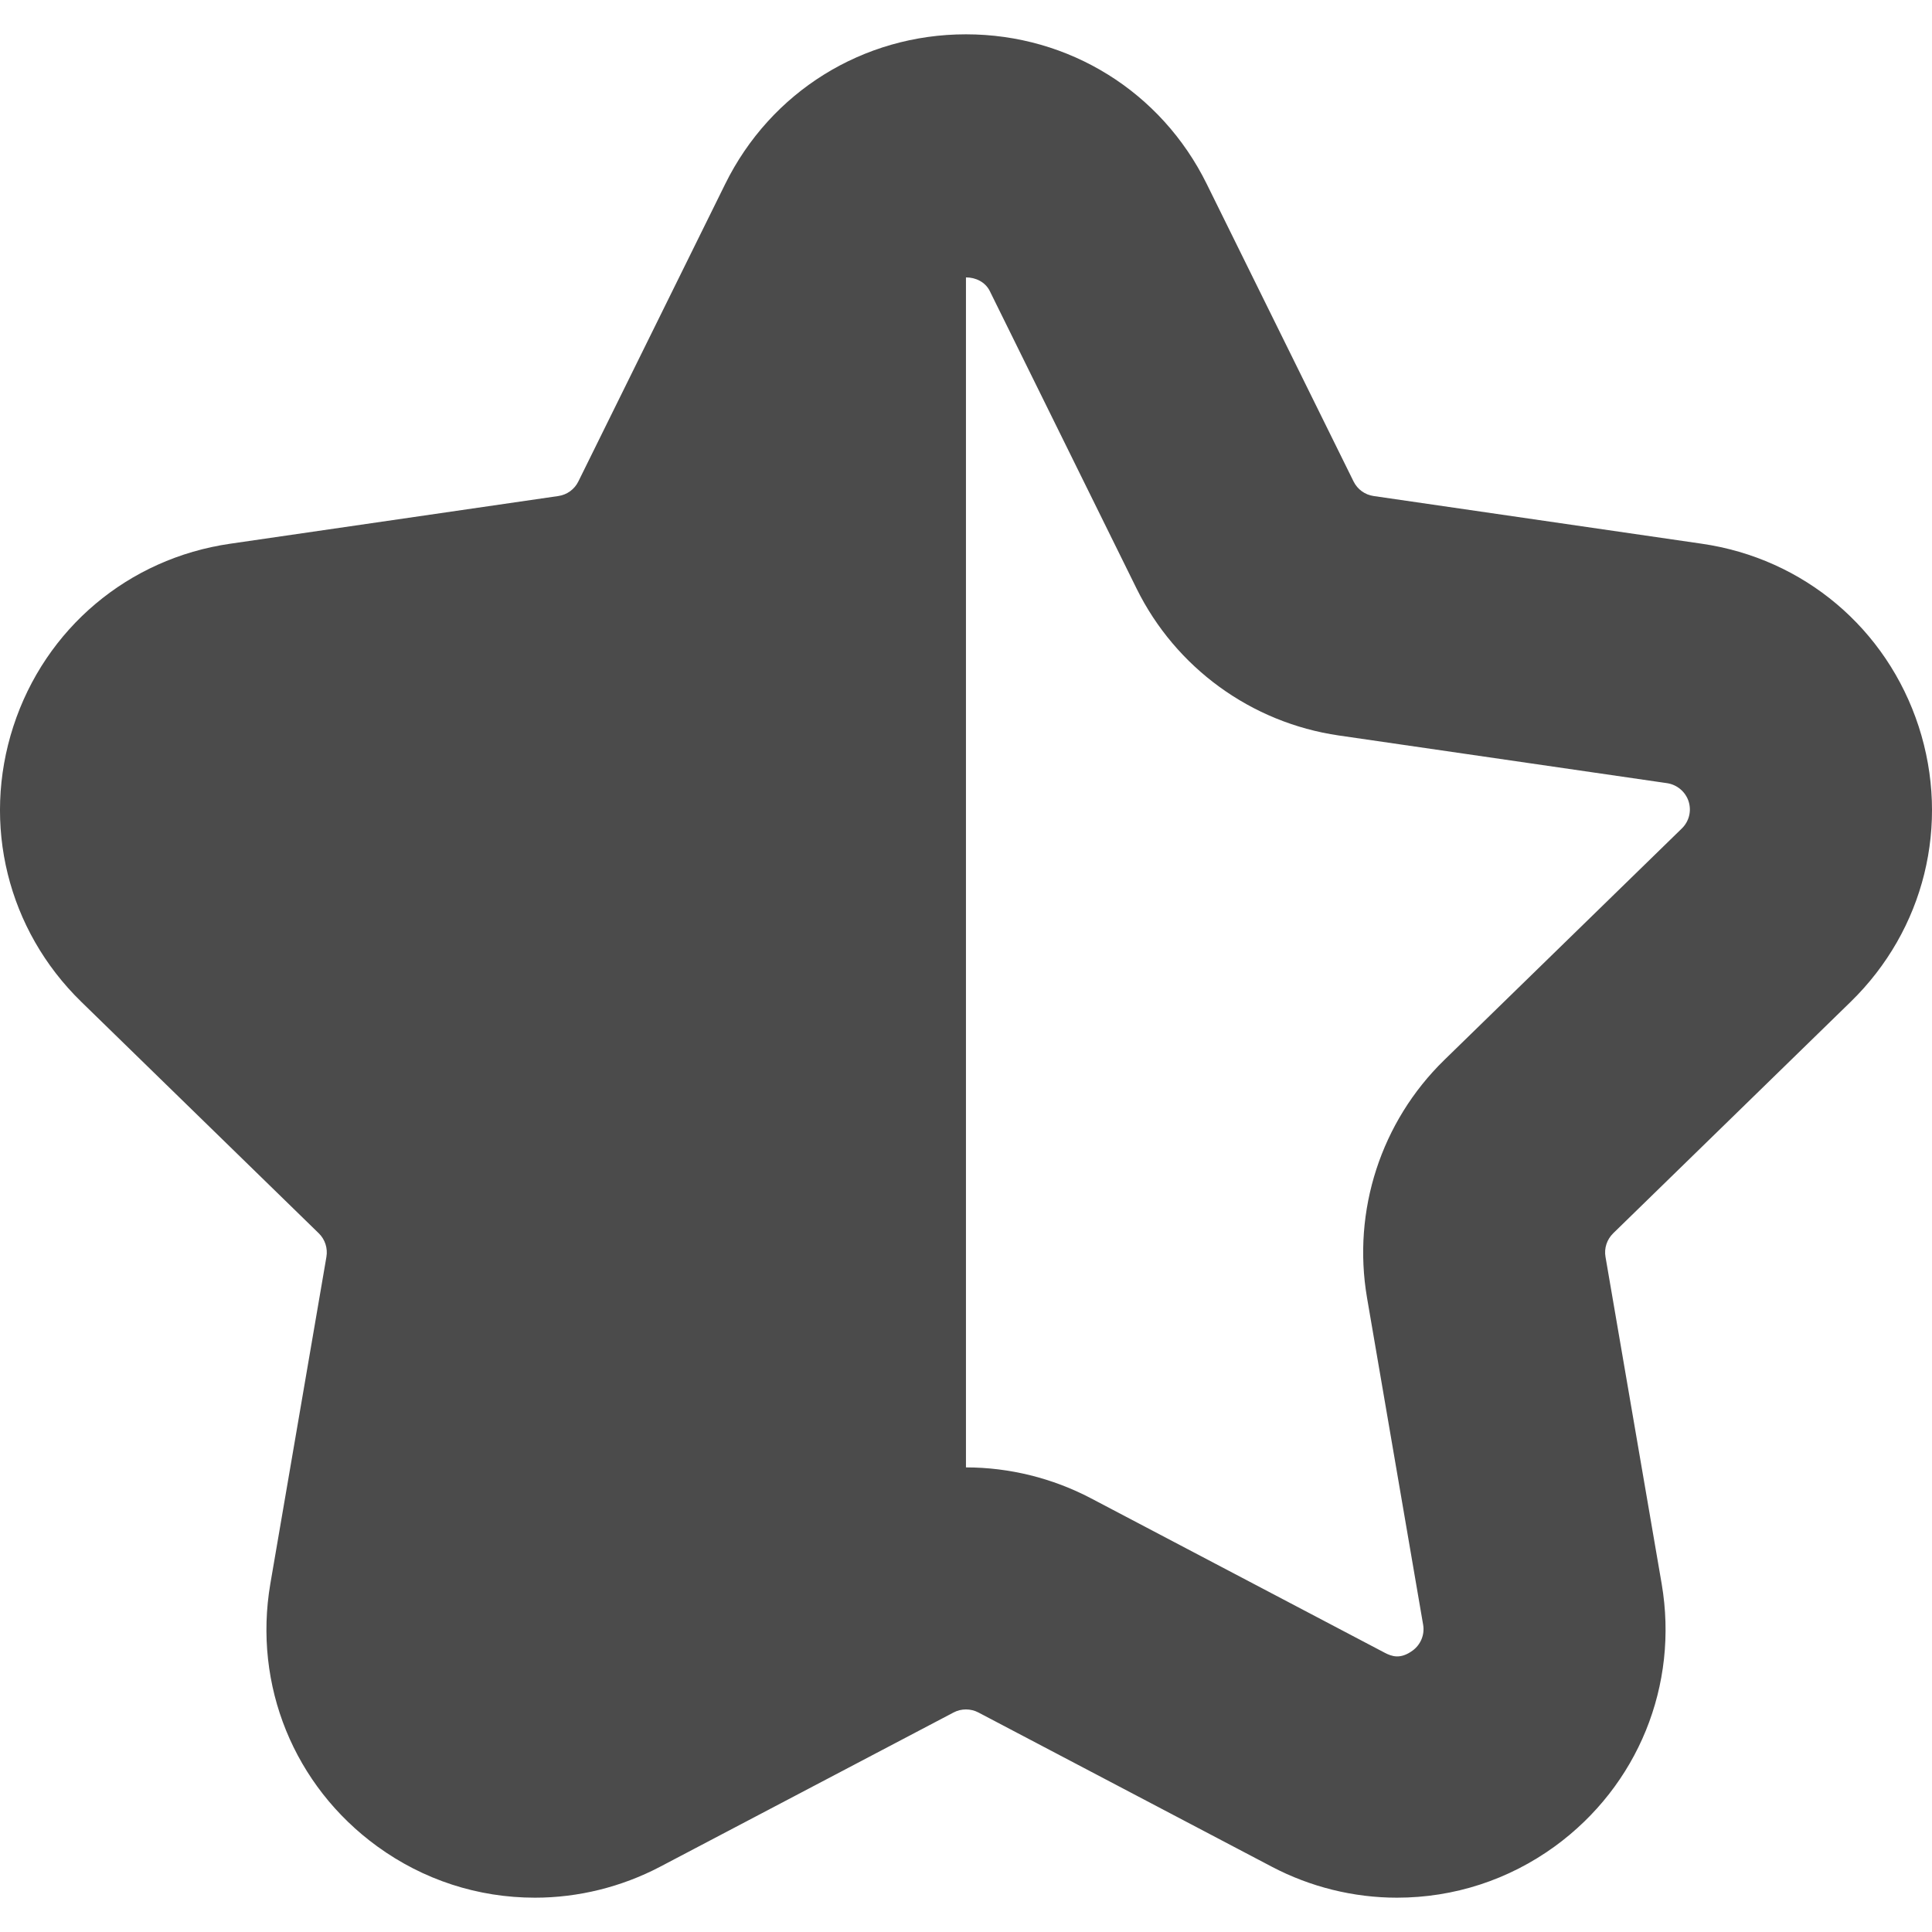
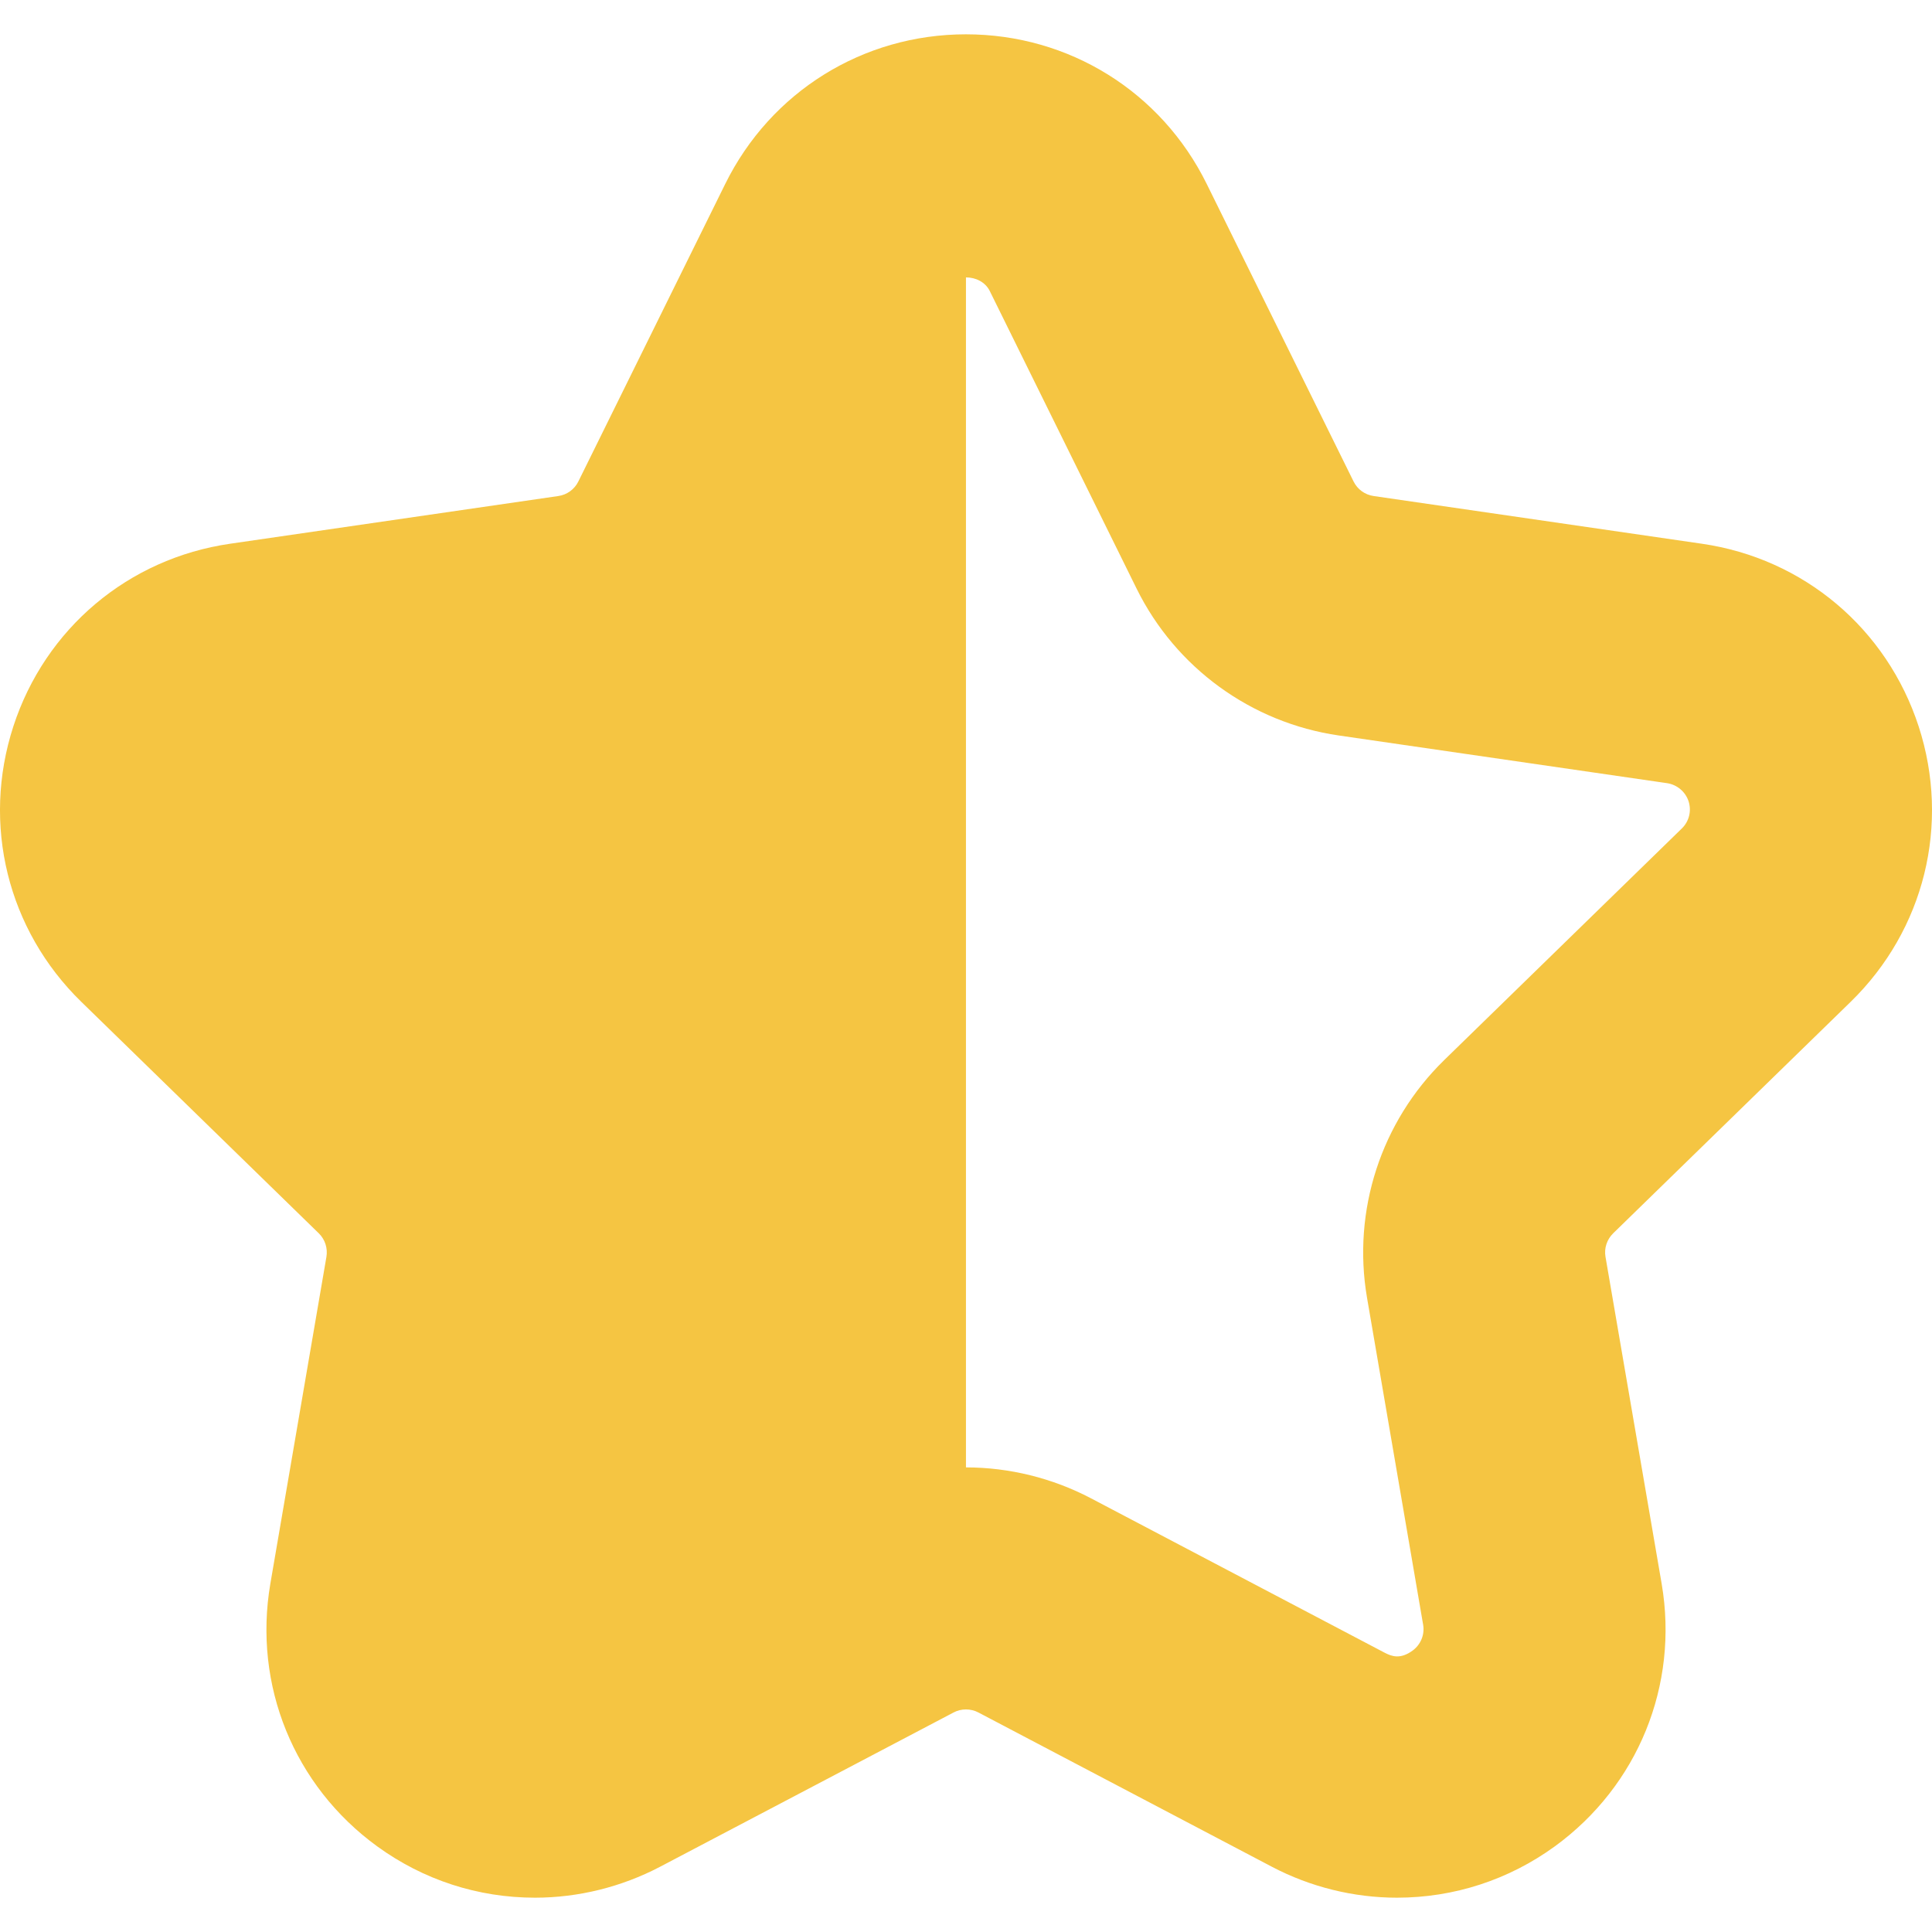
<svg xmlns="http://www.w3.org/2000/svg" version="1.1" id="_x32_" x="0px" y="0px" width="512px" height="512px" viewBox="0 0 512 512" style="width: 256px; height: 256px; opacity: 1;" xml:space="preserve">
  <defs id="defs1" />
  <style type="text/css" id="style1">

- 	.st0{fill:#4B4B4B;}
+ 	.st0{fill:#f5c542;}

</style>
-   <path id="path4" style="fill:#4b4b4b" d="m 255.989,9.094 c 27.313,0 51.767,15.219 63.814,39.672 l 38.904,78.828 c 1.032,2.093 3.017,3.529 5.314,3.857 l 86.984,12.643 c 26.985,3.907 49.016,22.468 57.469,48.438 8.422,25.953 1.513,53.906 -18.018,72.953 l -62.938,61.344 c -1.672,1.64 -2.438,3.953 -2.047,6.234 l 14.891,86.672 c 4.578,26.875 -6.281,53.531 -28.328,69.578 -12.235,8.875 -26.703,13.594 -41.844,13.594 -11.484,0 -22.937,-2.844 -33.109,-8.188 l -77.797,-40.893 c -2.031,-1.078 -4.562,-1.078 -6.578,0 l -77.797,40.893 c -10.187,5.344 -21.641,8.188 -33.125,8.188 -15.14,0 -29.593,-4.719 -41.812,-13.596 -22.062,-16.031 -32.922,-42.687 -28.328,-69.609 l 14.859,-86.607 c 0.39,-2.312 -0.36,-4.625 -2.016,-6.25 L 21.536,265.484 C 2.005,246.438 -4.902,218.484 3.536,192.5 11.973,166.563 33.989,148 60.989,144.094 l 86.969,-12.641 c 2.297,-0.328 4.282,-1.765 5.312,-3.859 l 38.906,-78.812 c 12.063,-24.469 36.516,-39.688 63.812,-39.688 z m 0,64.42 V 388.875 c 11.5,0 22.954,2.844 33.125,8.188 l 77.797,40.906 c 1.969,1.032 4.203,1.797 7.422,-0.531 2.188,-1.594 3.265,-4.25 2.812,-6.875 l -14.875,-86.672 c -3.937,-23.078 3.703,-46.61 20.469,-62.969 l 62.953,-61.359 c 1.938,-1.875 2.625,-4.656 1.797,-7.219 -0.828,-2.531 -3.062,-4.406 -5.703,-4.797 l -87.016,-12.641 c -23.172,-3.375 -43.203,-17.938 -53.562,-38.922 L 262.301,77.125 c -1.196,-2.409 -3.755,-3.616 -6.312,-3.611 z" />
+   <path id="path4" style="fill:#f5c542" d="m 255.989,9.094 c 27.313,0 51.767,15.219 63.814,39.672 l 38.904,78.828 c 1.032,2.093 3.017,3.529 5.314,3.857 l 86.984,12.643 c 26.985,3.907 49.016,22.468 57.469,48.438 8.422,25.953 1.513,53.906 -18.018,72.953 l -62.938,61.344 c -1.672,1.64 -2.438,3.953 -2.047,6.234 l 14.891,86.672 c 4.578,26.875 -6.281,53.531 -28.328,69.578 -12.235,8.875 -26.703,13.594 -41.844,13.594 -11.484,0 -22.937,-2.844 -33.109,-8.188 l -77.797,-40.893 c -2.031,-1.078 -4.562,-1.078 -6.578,0 l -77.797,40.893 c -10.187,5.344 -21.641,8.188 -33.125,8.188 -15.14,0 -29.593,-4.719 -41.812,-13.596 -22.062,-16.031 -32.922,-42.687 -28.328,-69.609 l 14.859,-86.607 c 0.39,-2.312 -0.36,-4.625 -2.016,-6.25 L 21.536,265.484 C 2.005,246.438 -4.902,218.484 3.536,192.5 11.973,166.563 33.989,148 60.989,144.094 l 86.969,-12.641 c 2.297,-0.328 4.282,-1.765 5.312,-3.859 l 38.906,-78.812 c 12.063,-24.469 36.516,-39.688 63.812,-39.688 z m 0,64.42 V 388.875 c 11.5,0 22.954,2.844 33.125,8.188 l 77.797,40.906 c 1.969,1.032 4.203,1.797 7.422,-0.531 2.188,-1.594 3.265,-4.25 2.812,-6.875 l -14.875,-86.672 c -3.937,-23.078 3.703,-46.61 20.469,-62.969 l 62.953,-61.359 c 1.938,-1.875 2.625,-4.656 1.797,-7.219 -0.828,-2.531 -3.062,-4.406 -5.703,-4.797 l -87.016,-12.641 c -23.172,-3.375 -43.203,-17.938 -53.562,-38.922 L 262.301,77.125 c -1.196,-2.409 -3.755,-3.616 -6.312,-3.611 z" />
</svg>
